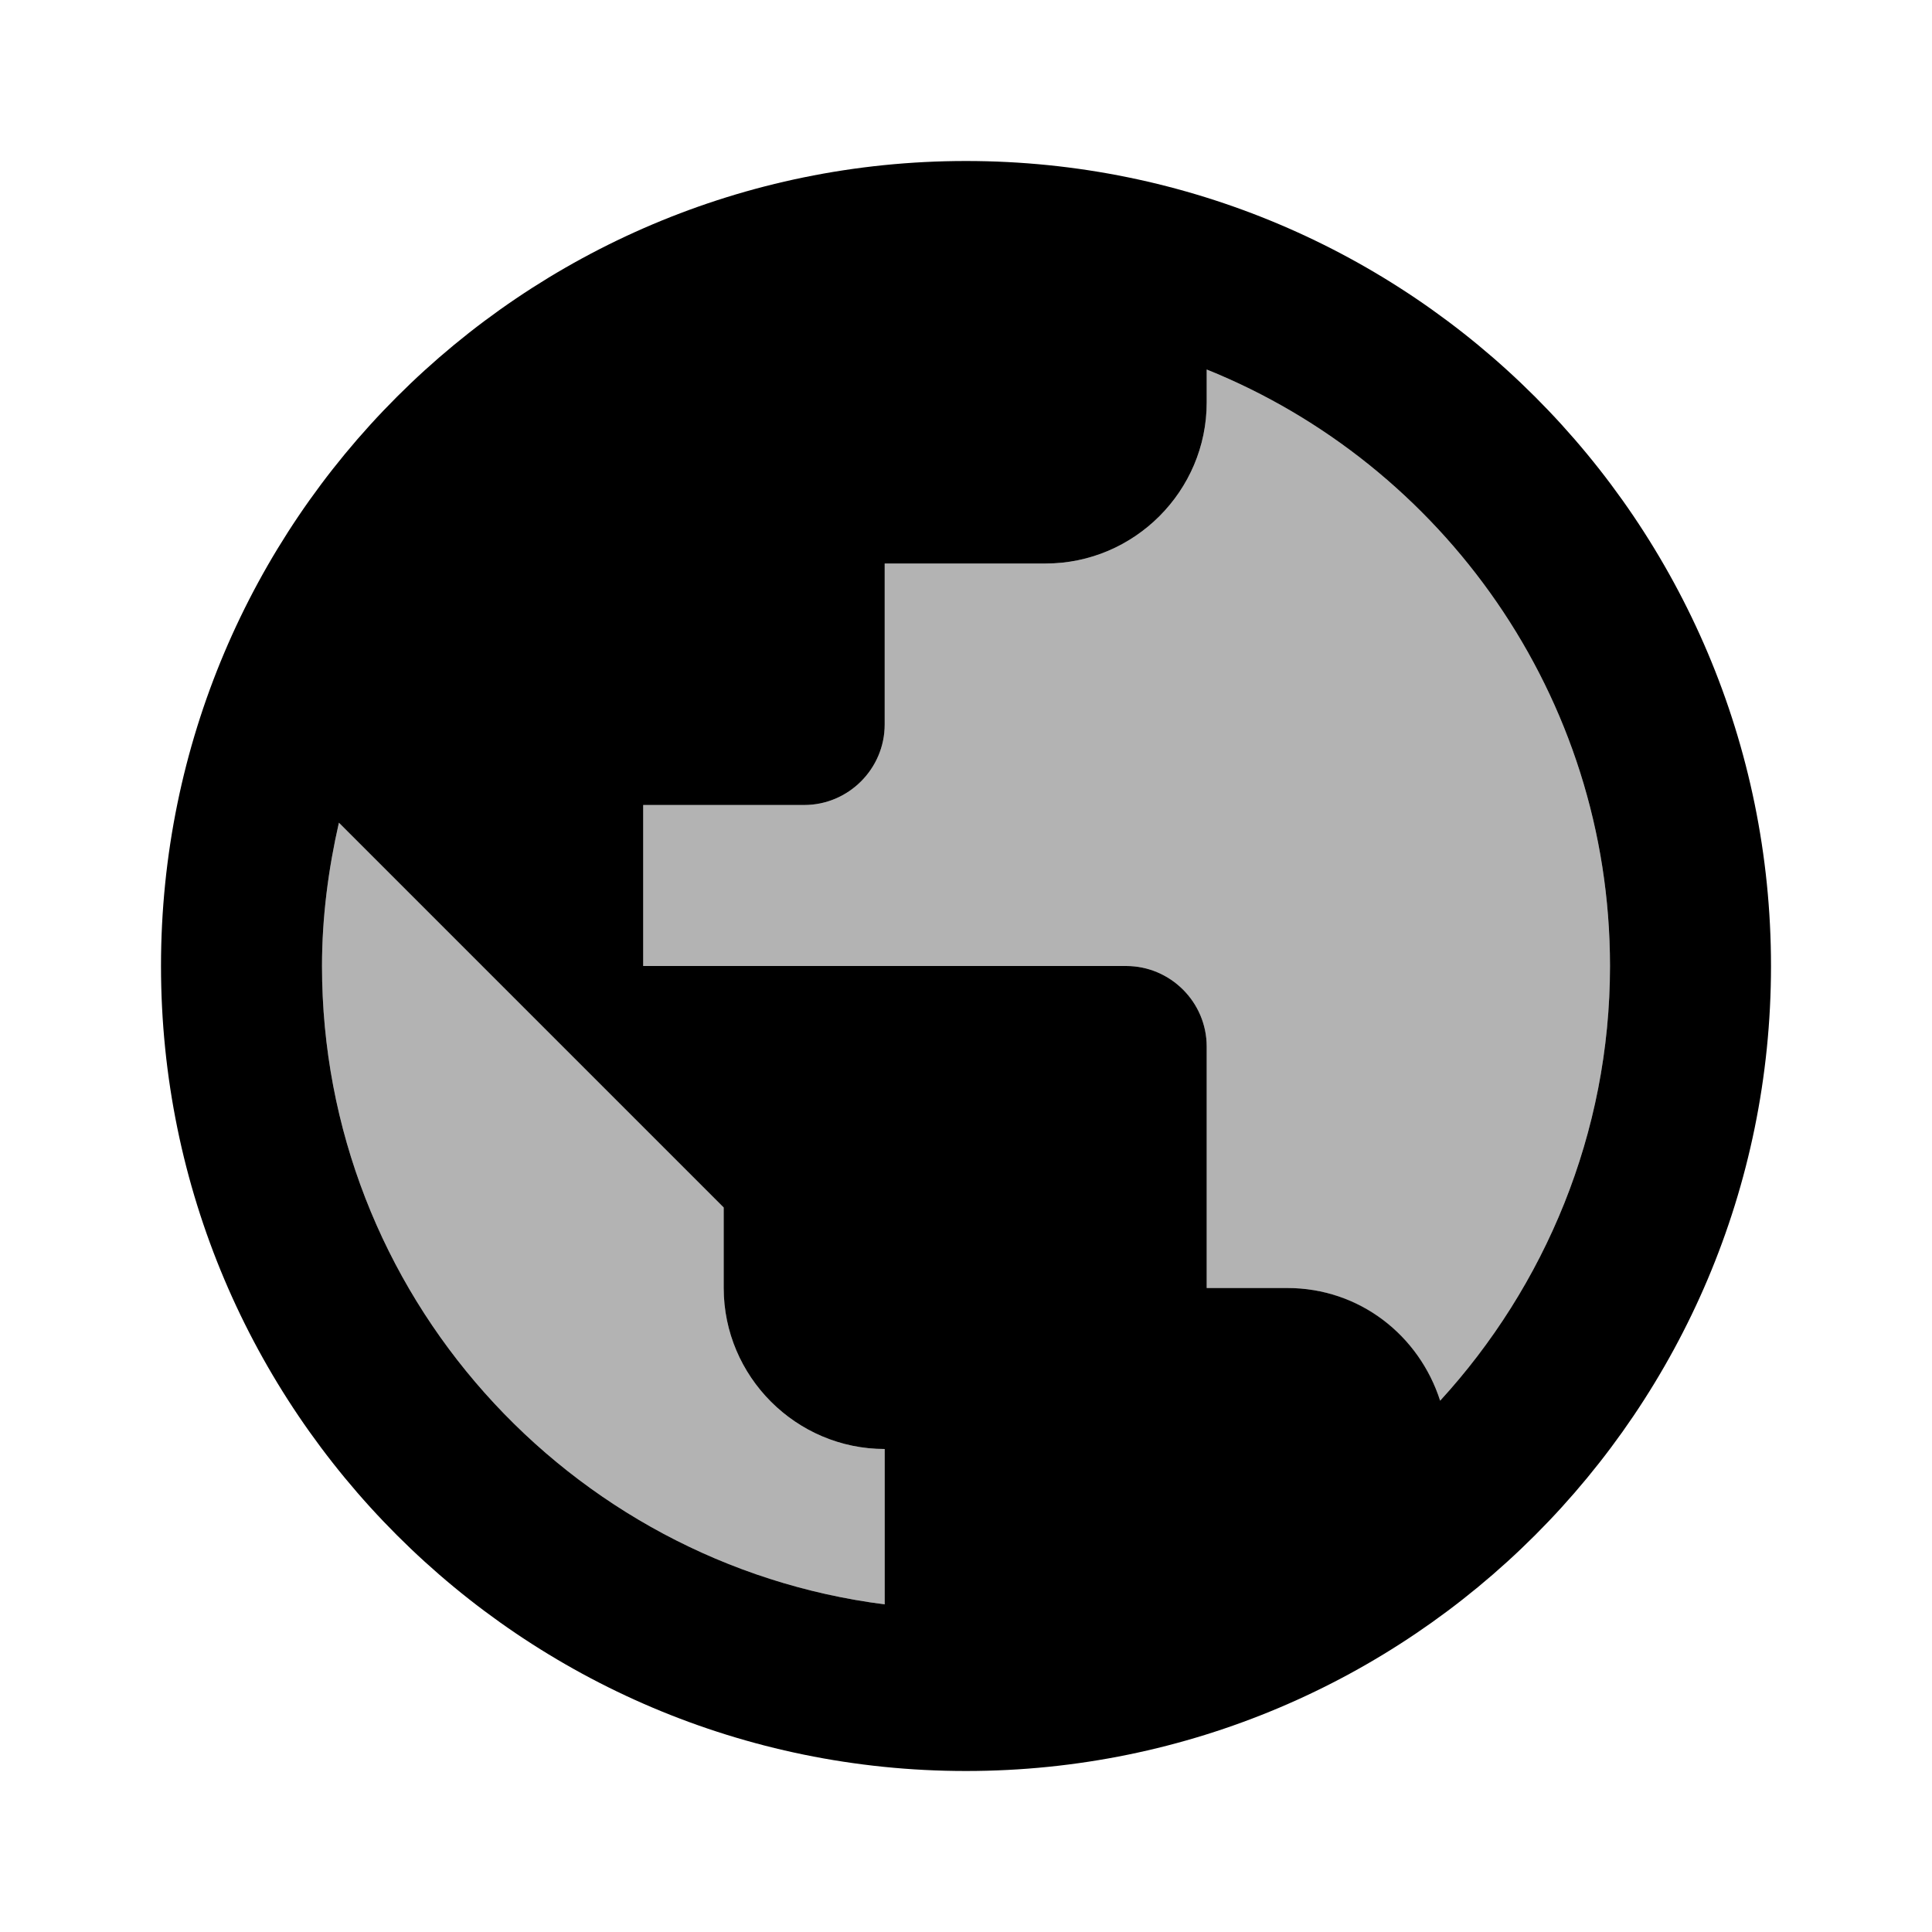
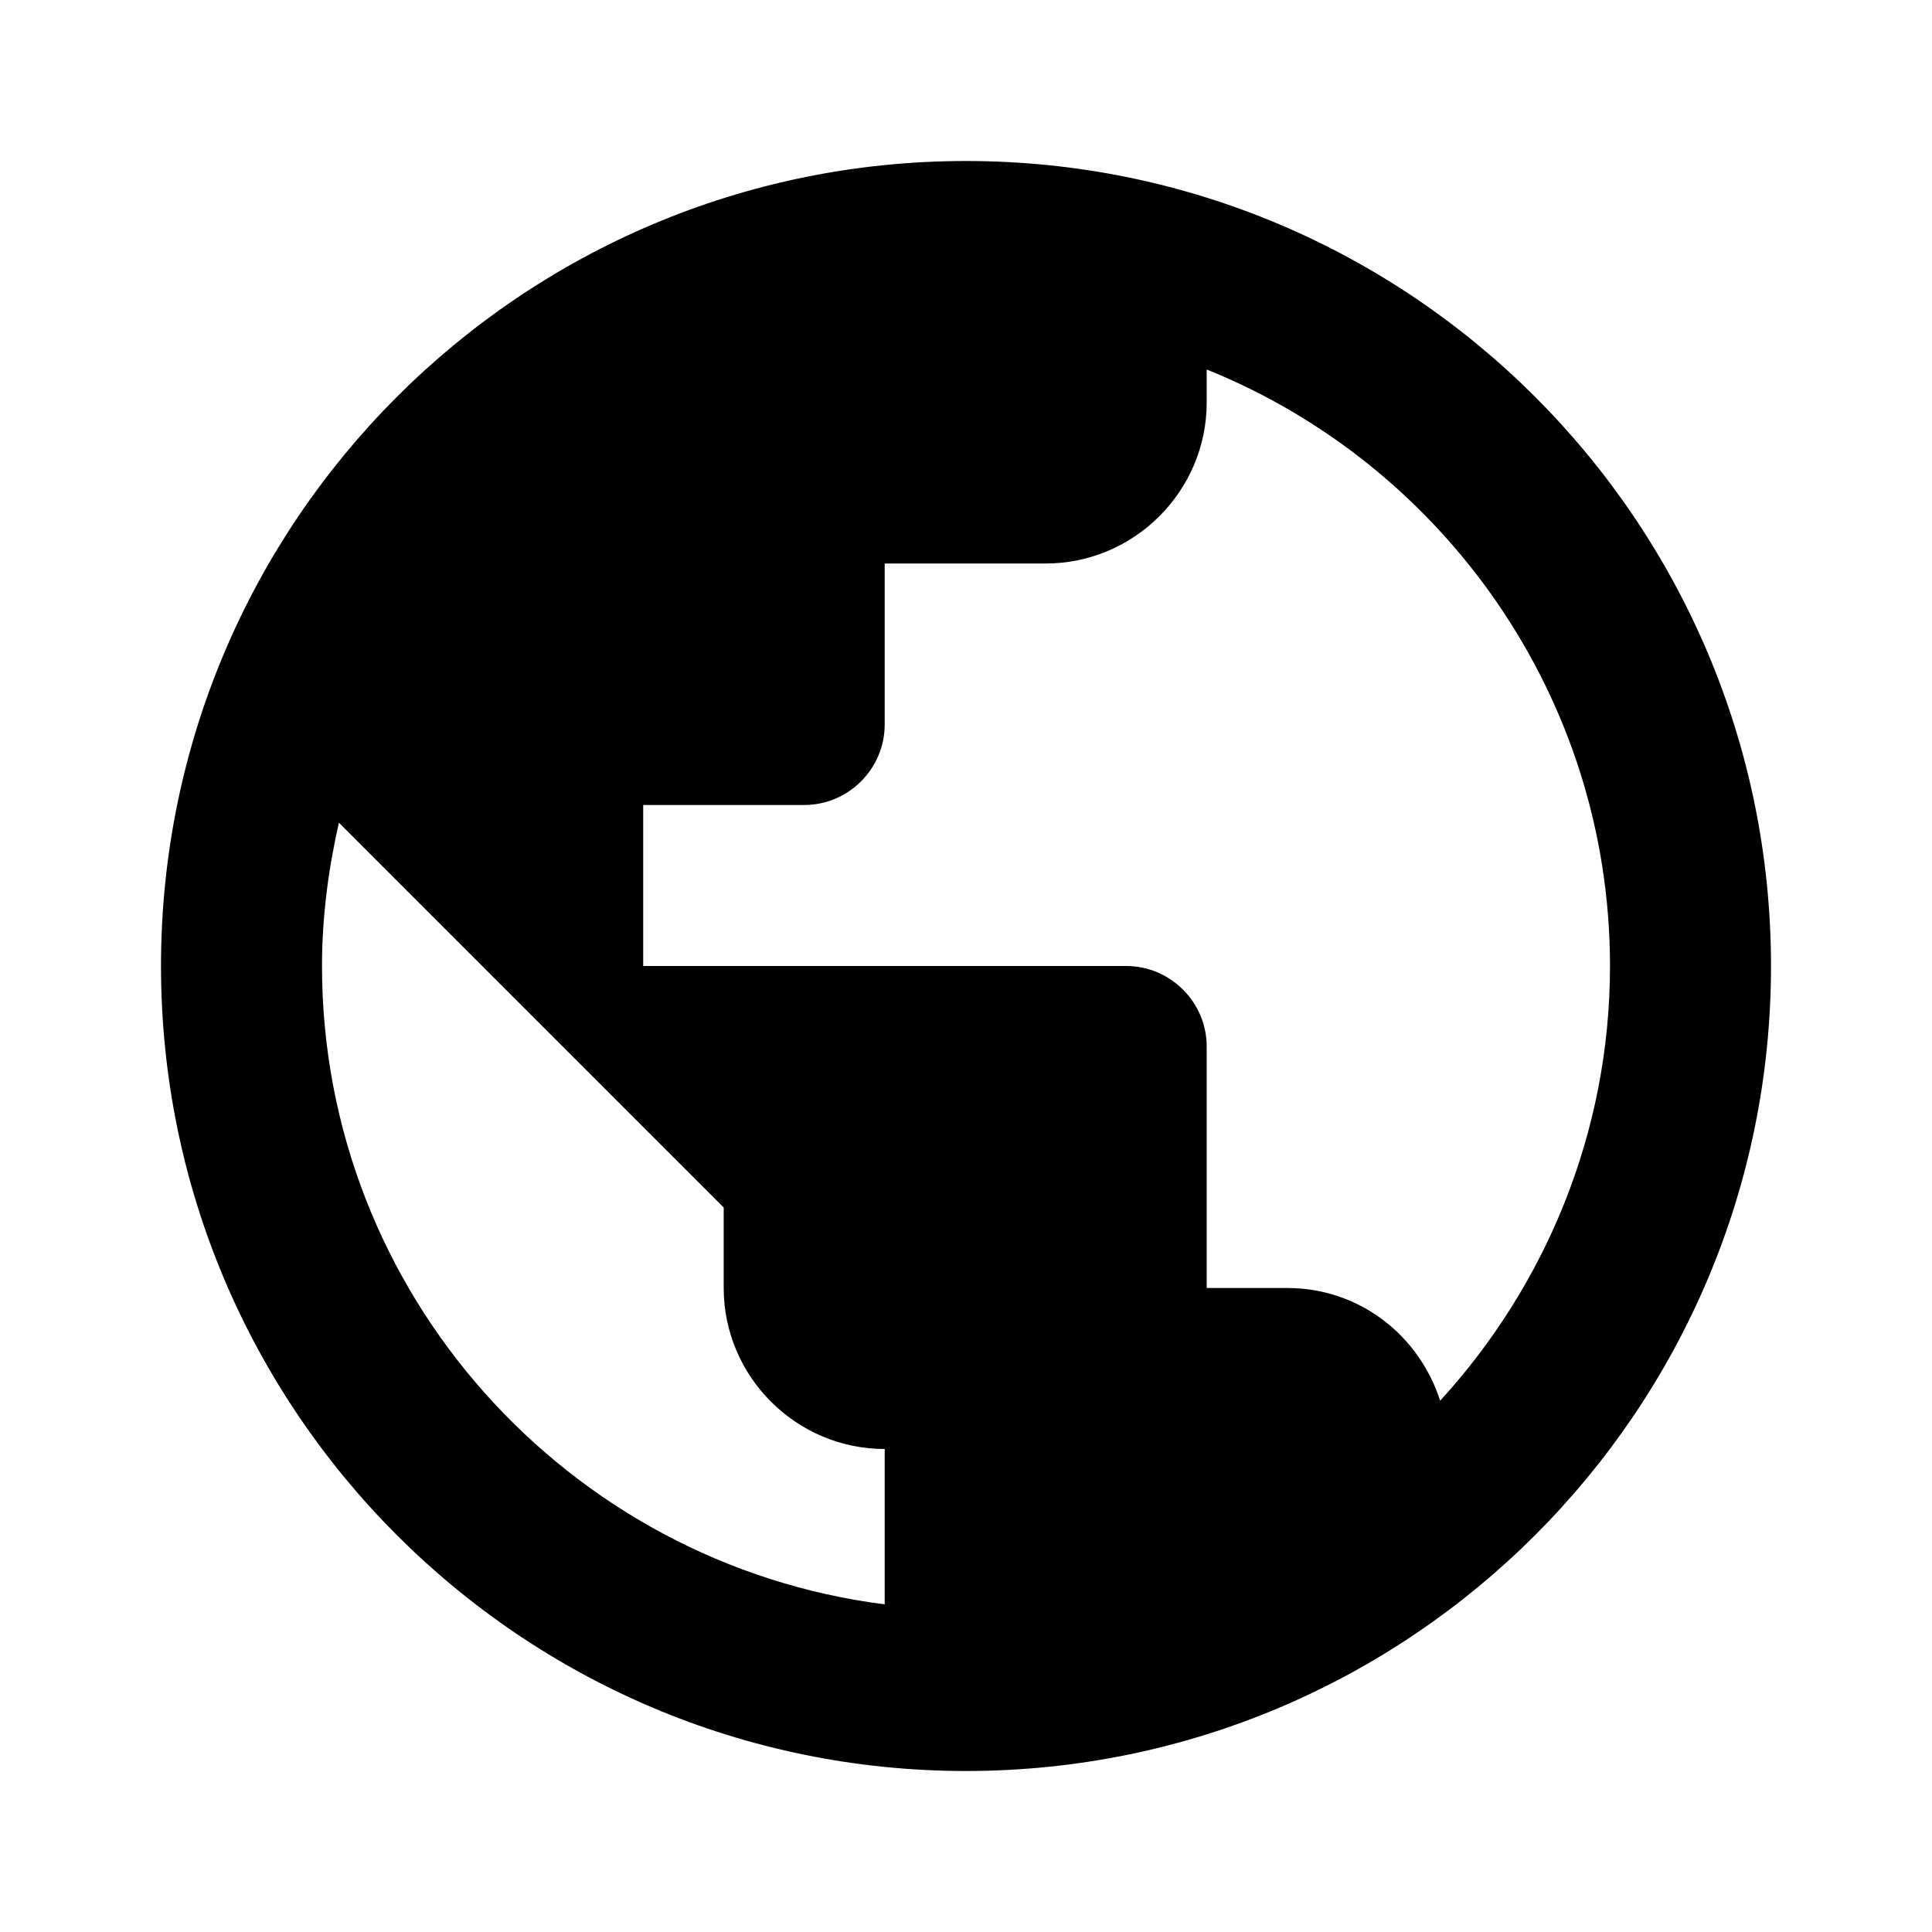
<svg xmlns="http://www.w3.org/2000/svg" version="1.1" x="0px" y="0px" width="24px" height="24px" viewBox="0 0 24 24" enable-background="new 0 0 24 24" xml:space="preserve">
  <g id="Bounding_Boxes">
    <path fill="none" d="M0,0h24v24H0V0z" />
    <g id="ui_x5F_spec_x5F_header_copy_2">
	</g>
  </g>
  <g id="Duotone">
    <g id="ui_x5F_spec_x5F_header_copy">
	</g>
    <g>
-       <path opacity="0.3" d="M14.99,4.59V5c0,1.1-0.9,2-2,2h-2v2c0,0.55-0.45,1-1,1h-2v2h6c0.55,0,1,0.45,1,1v3h1    c0.89,0,1.64,0.59,1.9,1.4C19.19,15.98,20,14.08,20,12C20,8.65,17.92,5.77,14.99,4.59z" />
-       <path opacity="0.3" d="M8.99,16v-1l-4.78-4.78C4.08,10.79,4,11.39,4,12c0,4.07,3.06,7.43,6.99,7.93V18C9.89,18,8.99,17.1,8.99,16z    " />
+       <path opacity="0" d="M14.99,4.59V5c0,1.1-0.9,2-2,2h-2v2c0,0.55-0.45,1-1,1h-2v2h6c0.55,0,1,0.45,1,1v3h1    c0.89,0,1.64,0.59,1.9,1.4C19.19,15.98,20,14.08,20,12C20,8.65,17.92,5.77,14.99,4.59z" />
+       <path opacity="0" d="M8.99,16v-1l-4.78-4.78C4.08,10.79,4,11.39,4,12c0,4.07,3.06,7.43,6.99,7.93V18C9.89,18,8.99,17.1,8.99,16z    " />
      <path d="M12,2C6.48,2,2,6.48,2,12c0,5.52,4.48,10,10,10s10-4.48,10-10C22,6.48,17.52,2,12,2z M10.99,19.93    C7.06,19.43,4,16.07,4,12c0-0.61,0.08-1.21,0.21-1.78L8.99,15v1c0,1.1,0.9,2,2,2V19.93z M17.89,17.4c-0.26-0.81-1-1.4-1.9-1.4h-1    v-3c0-0.55-0.45-1-1-1h-6v-2h2c0.55,0,1-0.45,1-1V7h2c1.1,0,2-0.9,2-2V4.59C17.92,5.77,20,8.65,20,12    C20,14.08,19.19,15.98,17.89,17.4z" />
    </g>
  </g>
</svg>
